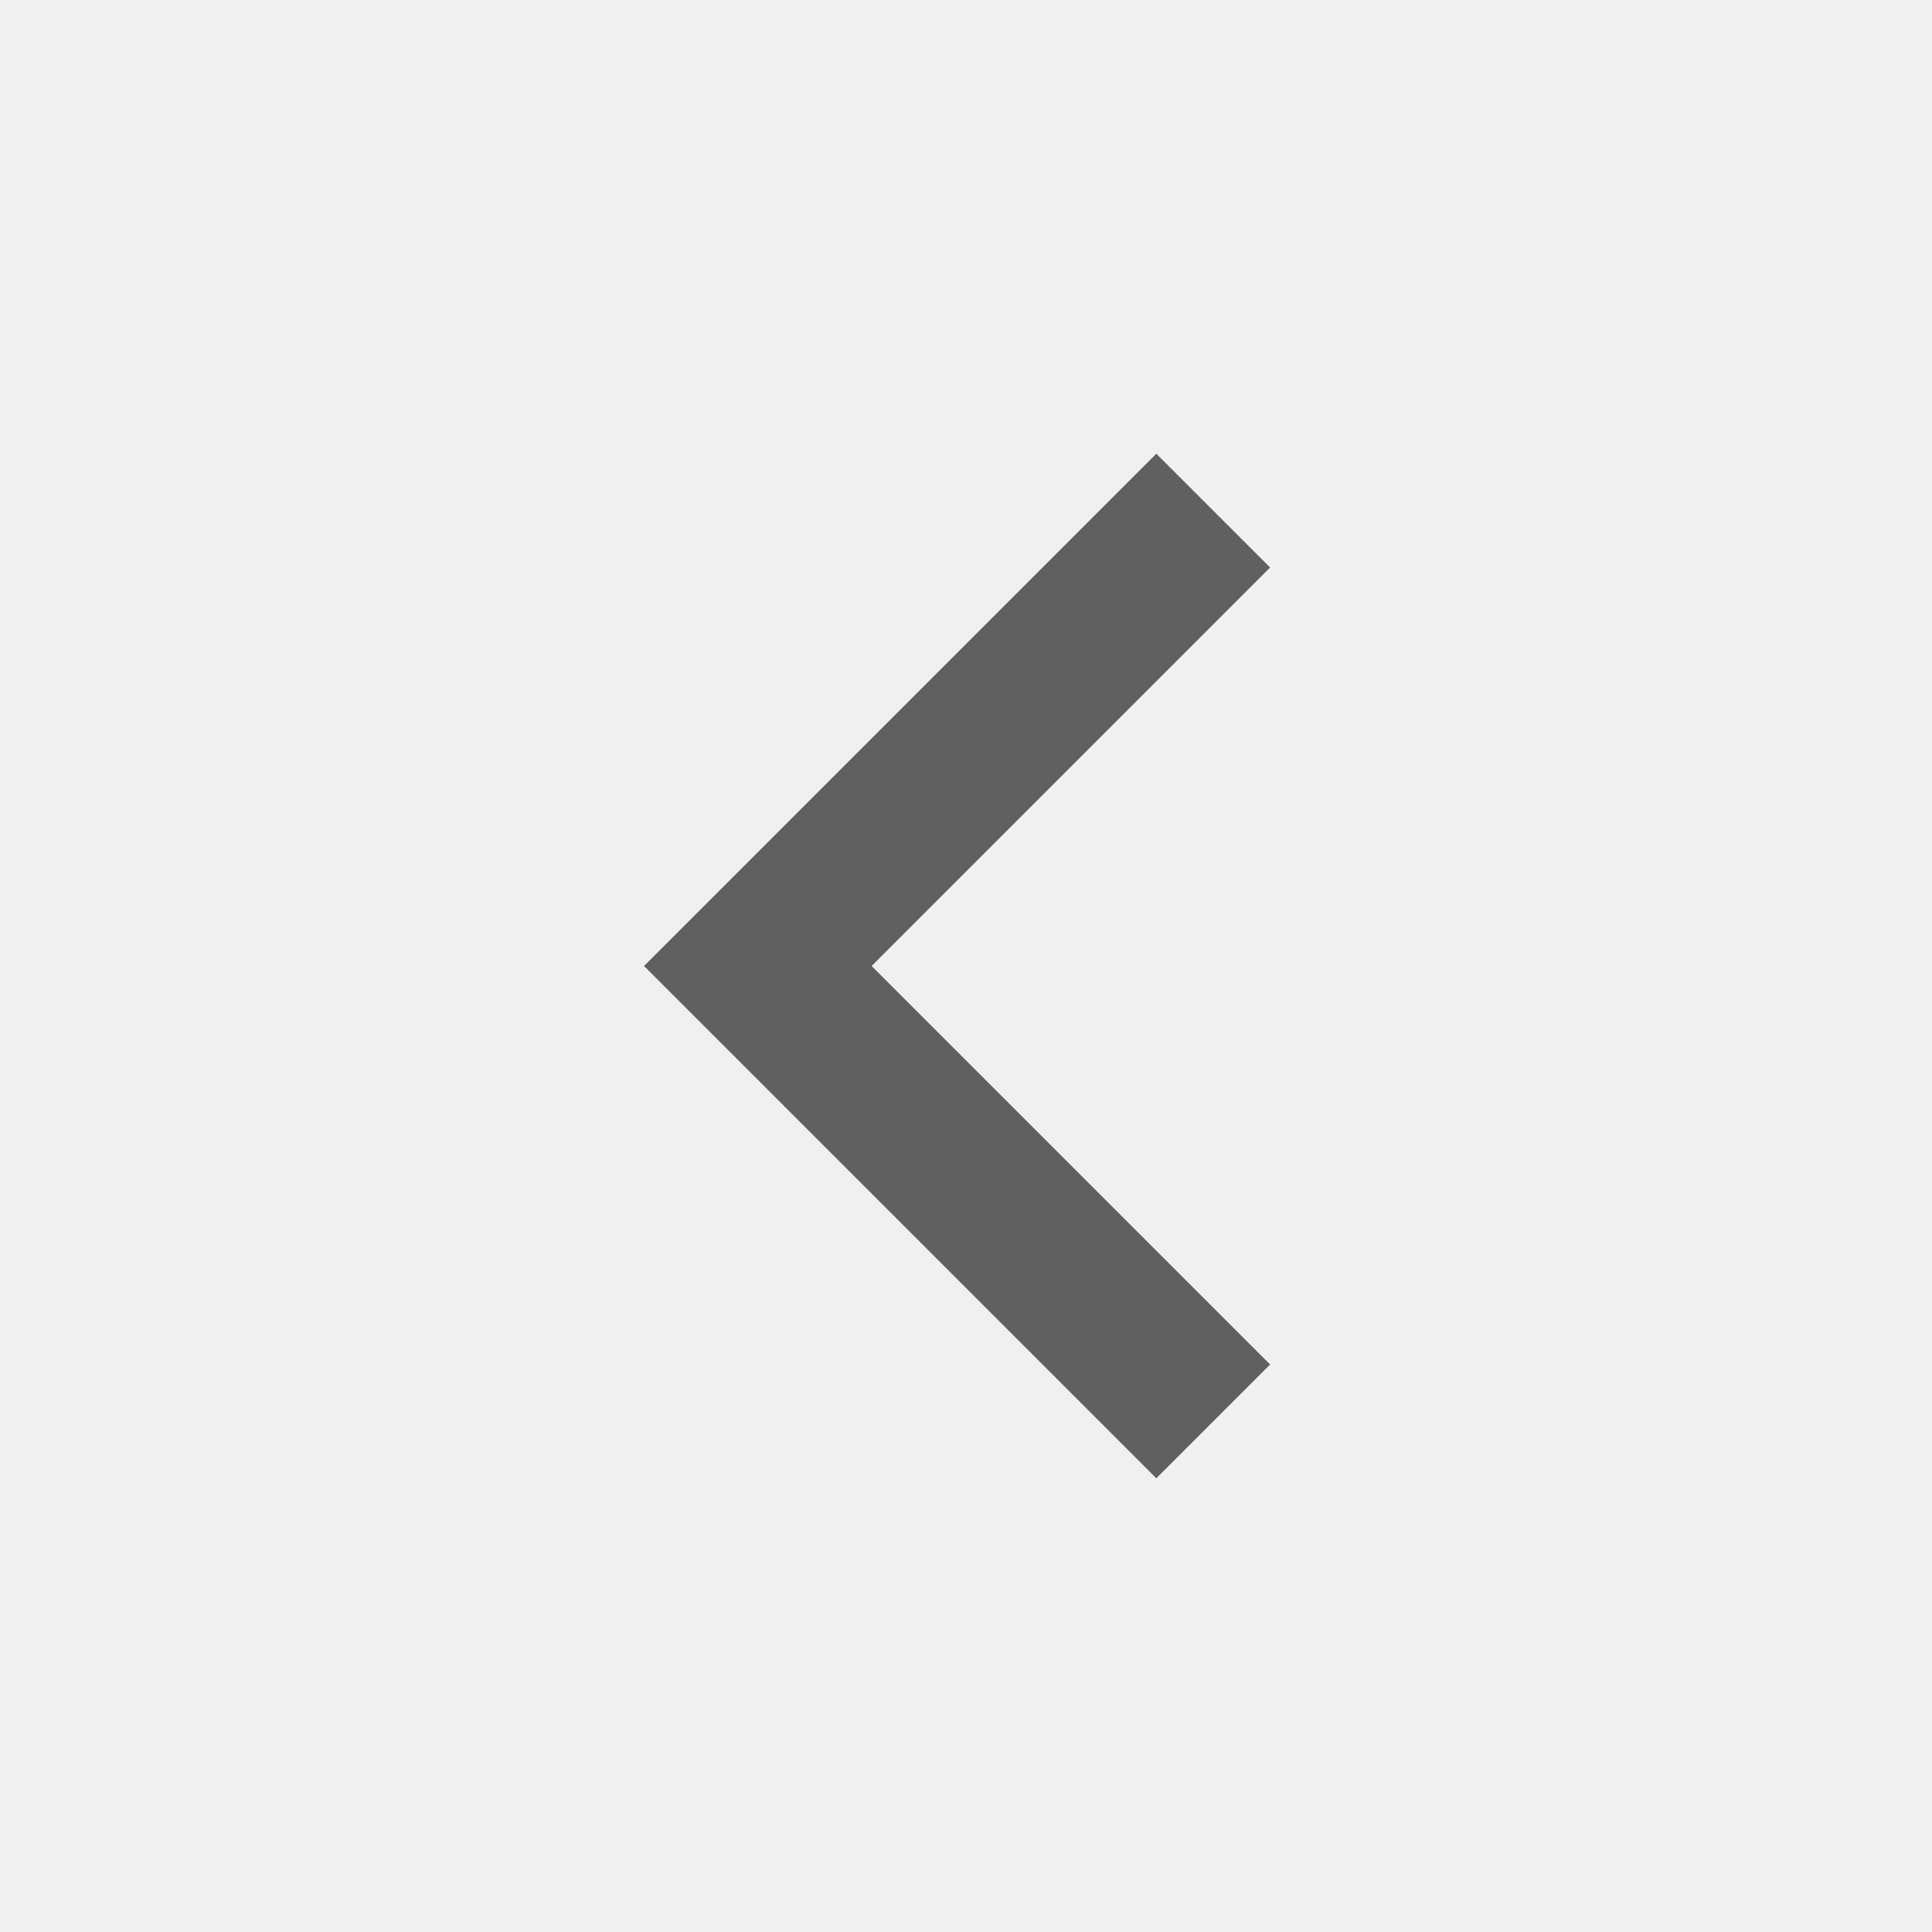
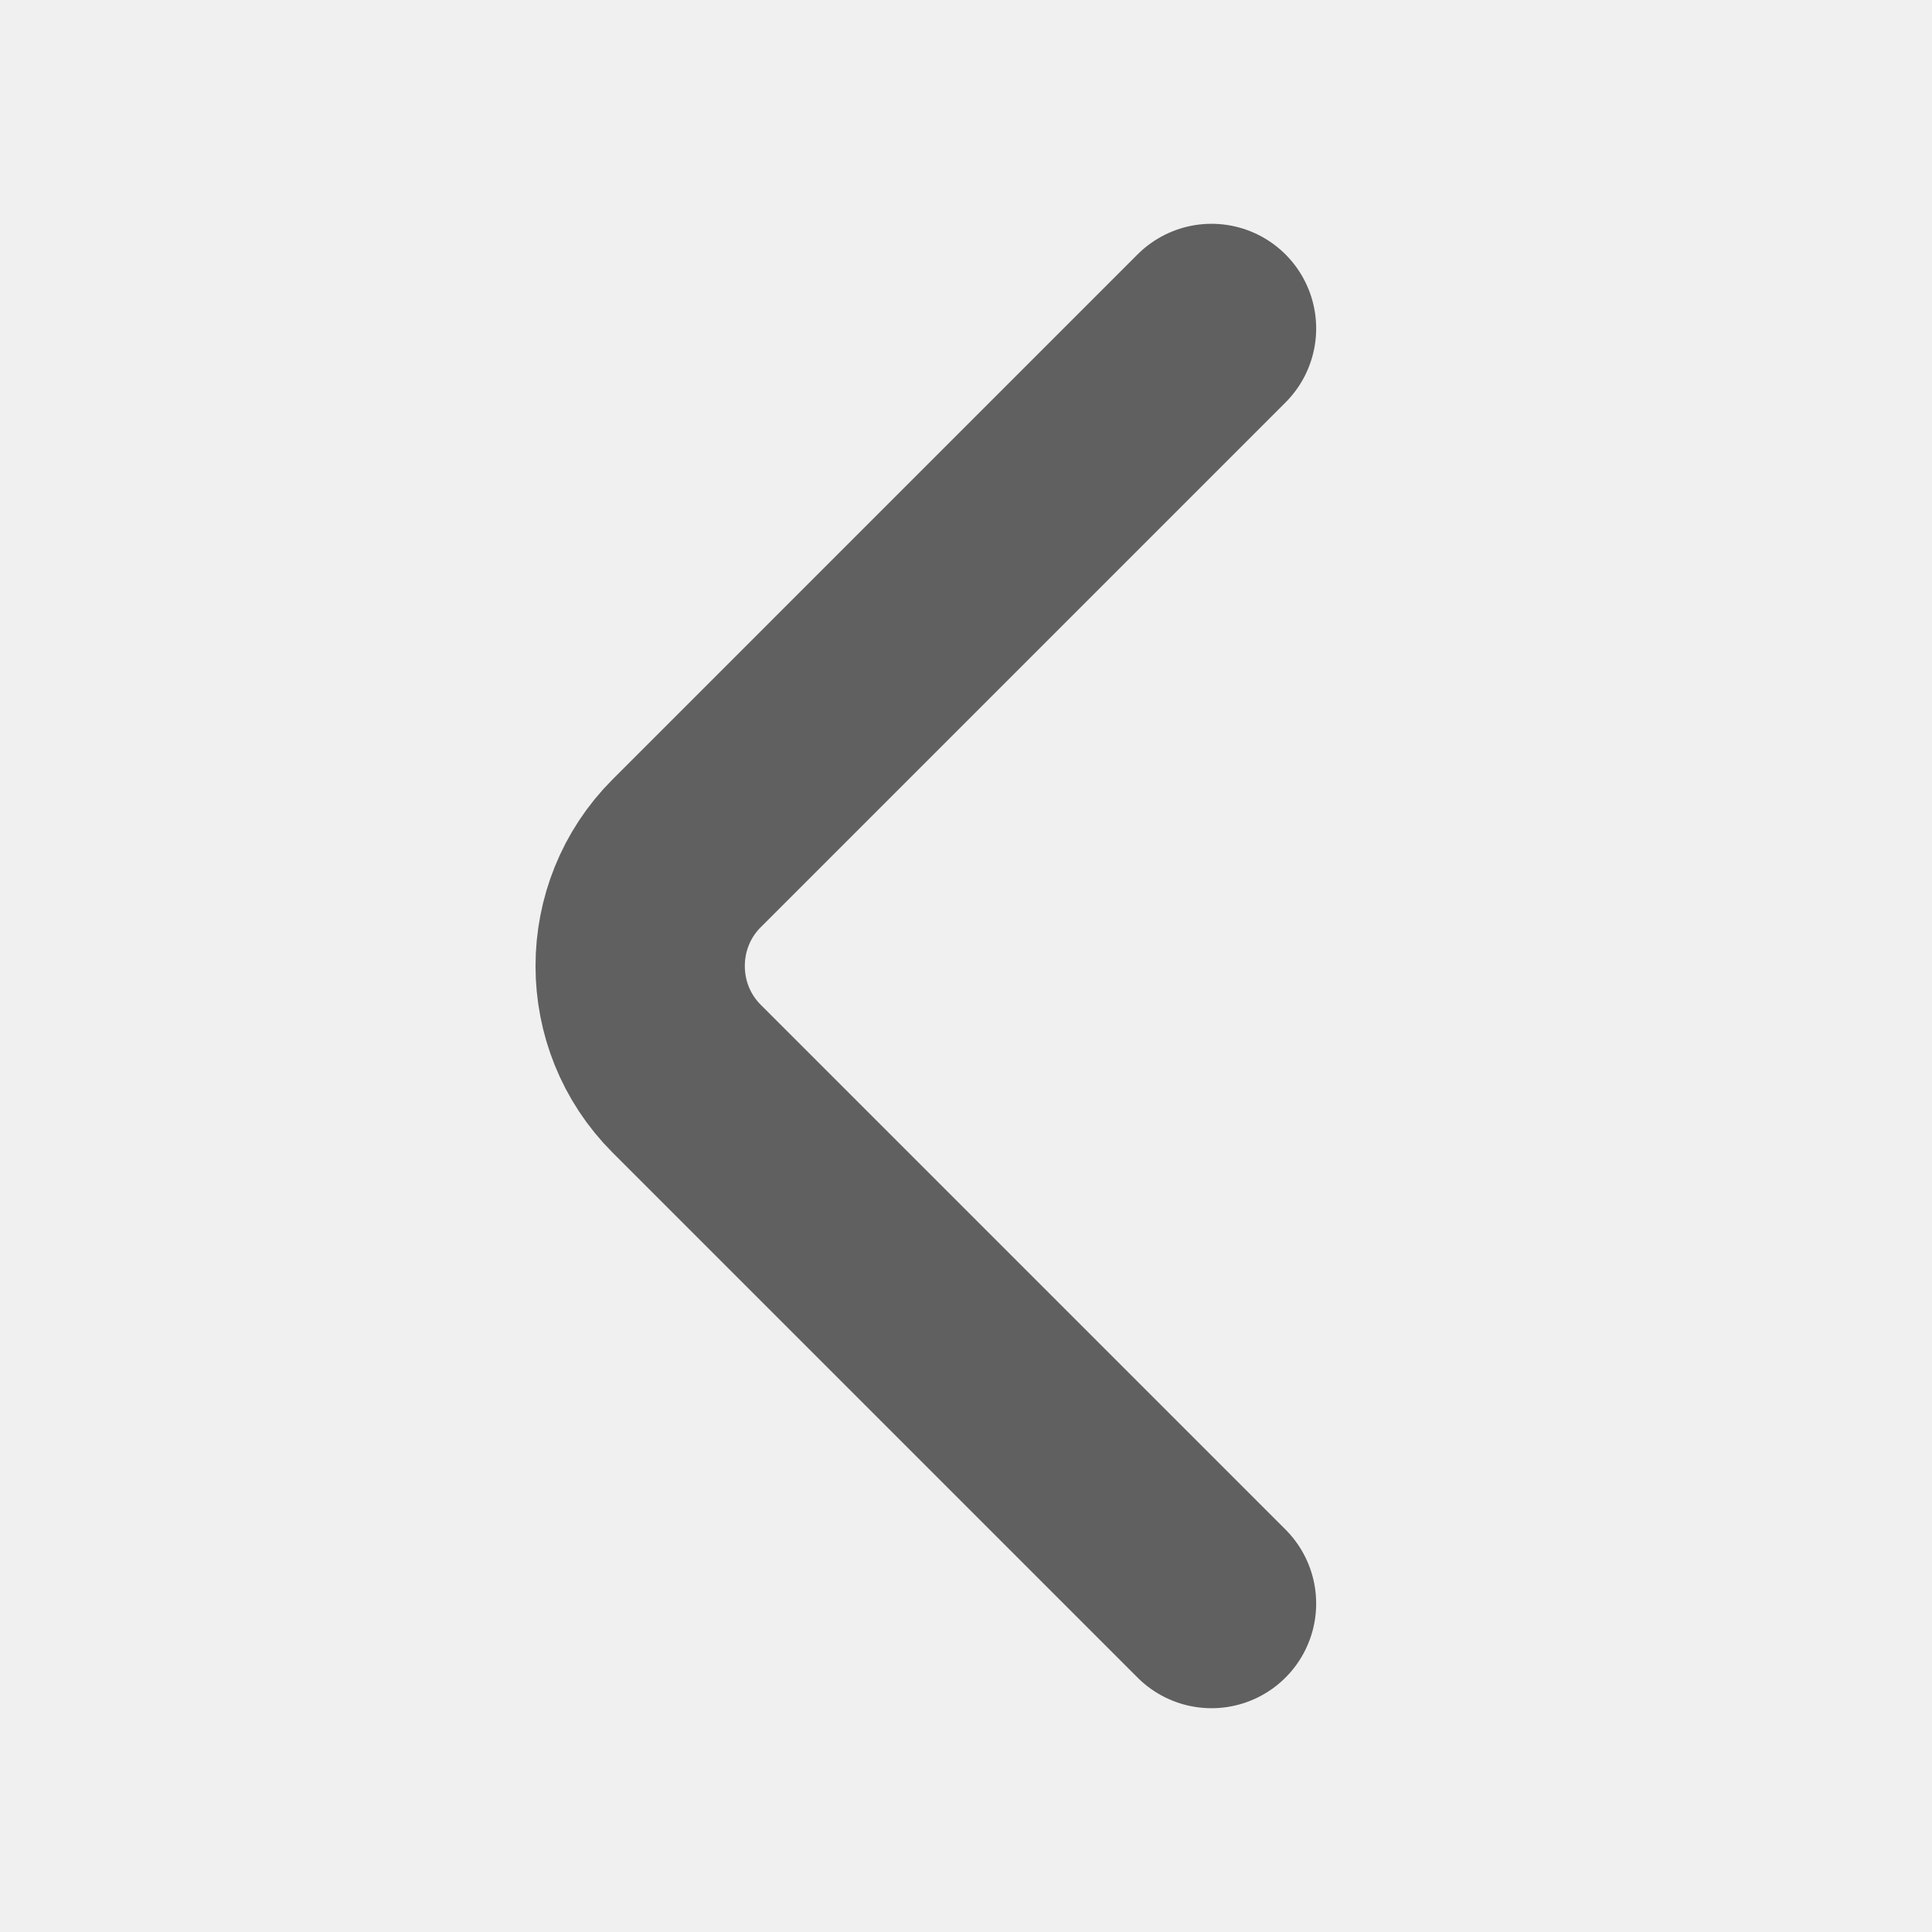
- <svg xmlns="http://www.w3.org/2000/svg" width="32" height="32" viewBox="0 0 32 32" fill="none">
-   <g clip-path="url(#clip0_1554_9334)">
-     <path d="M14.437 16L21.037 22.6L19.152 24.485L10.667 16L19.152 7.515L21.037 9.4L14.437 16Z" fill="black" fill-opacity="0.6" />
-   </g>
-   <defs>
-     <clipPath id="clip0_1554_9334">
-       <rect width="32" height="32" fill="white" />
-     </clipPath>
-   </defs>
+ <svg xmlns="http://www.w3.org/2000/svg" width="12" height="12" viewBox="0 0 12 12" fill="none">
+   <path d="M7.525 9.96L4.265 6.7C3.88 6.315 3.88 5.685 4.265 5.3L7.525 2.04" stroke="rgba(0,0,0,0.6)" stroke-width="1.3" stroke-miterlimit="10" stroke-linecap="round" stroke-linejoin="round" />
</svg>
